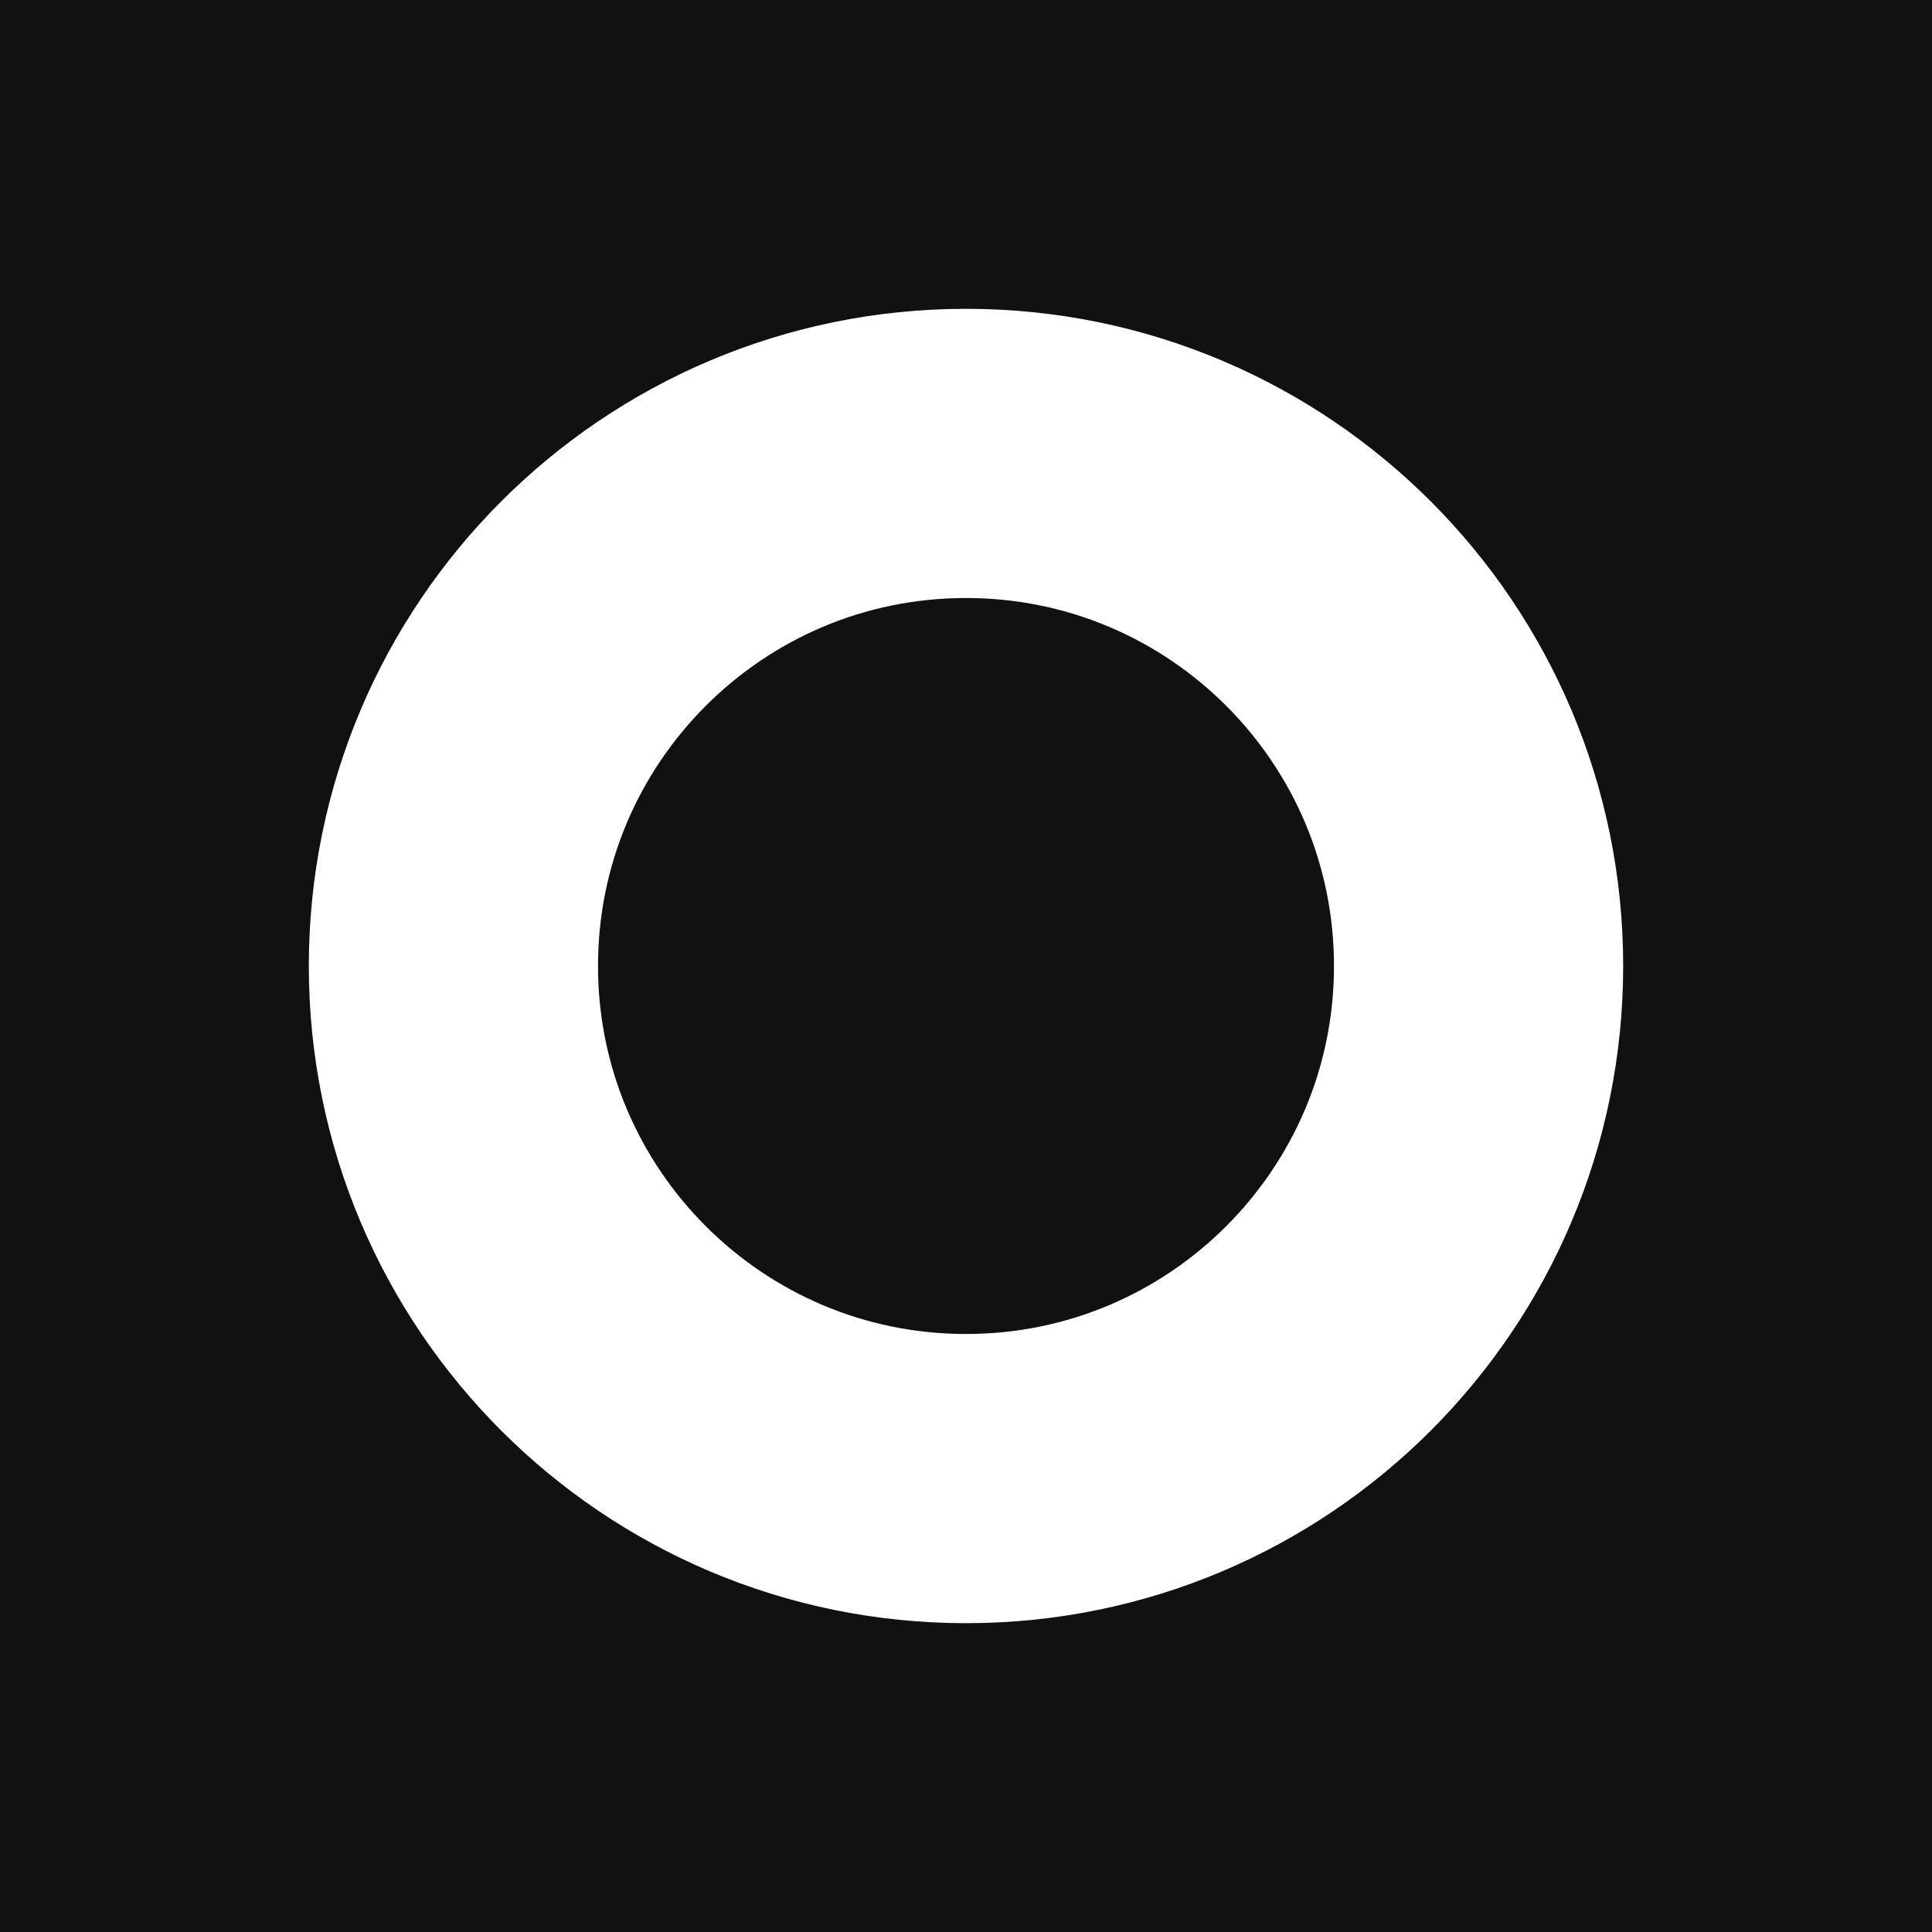
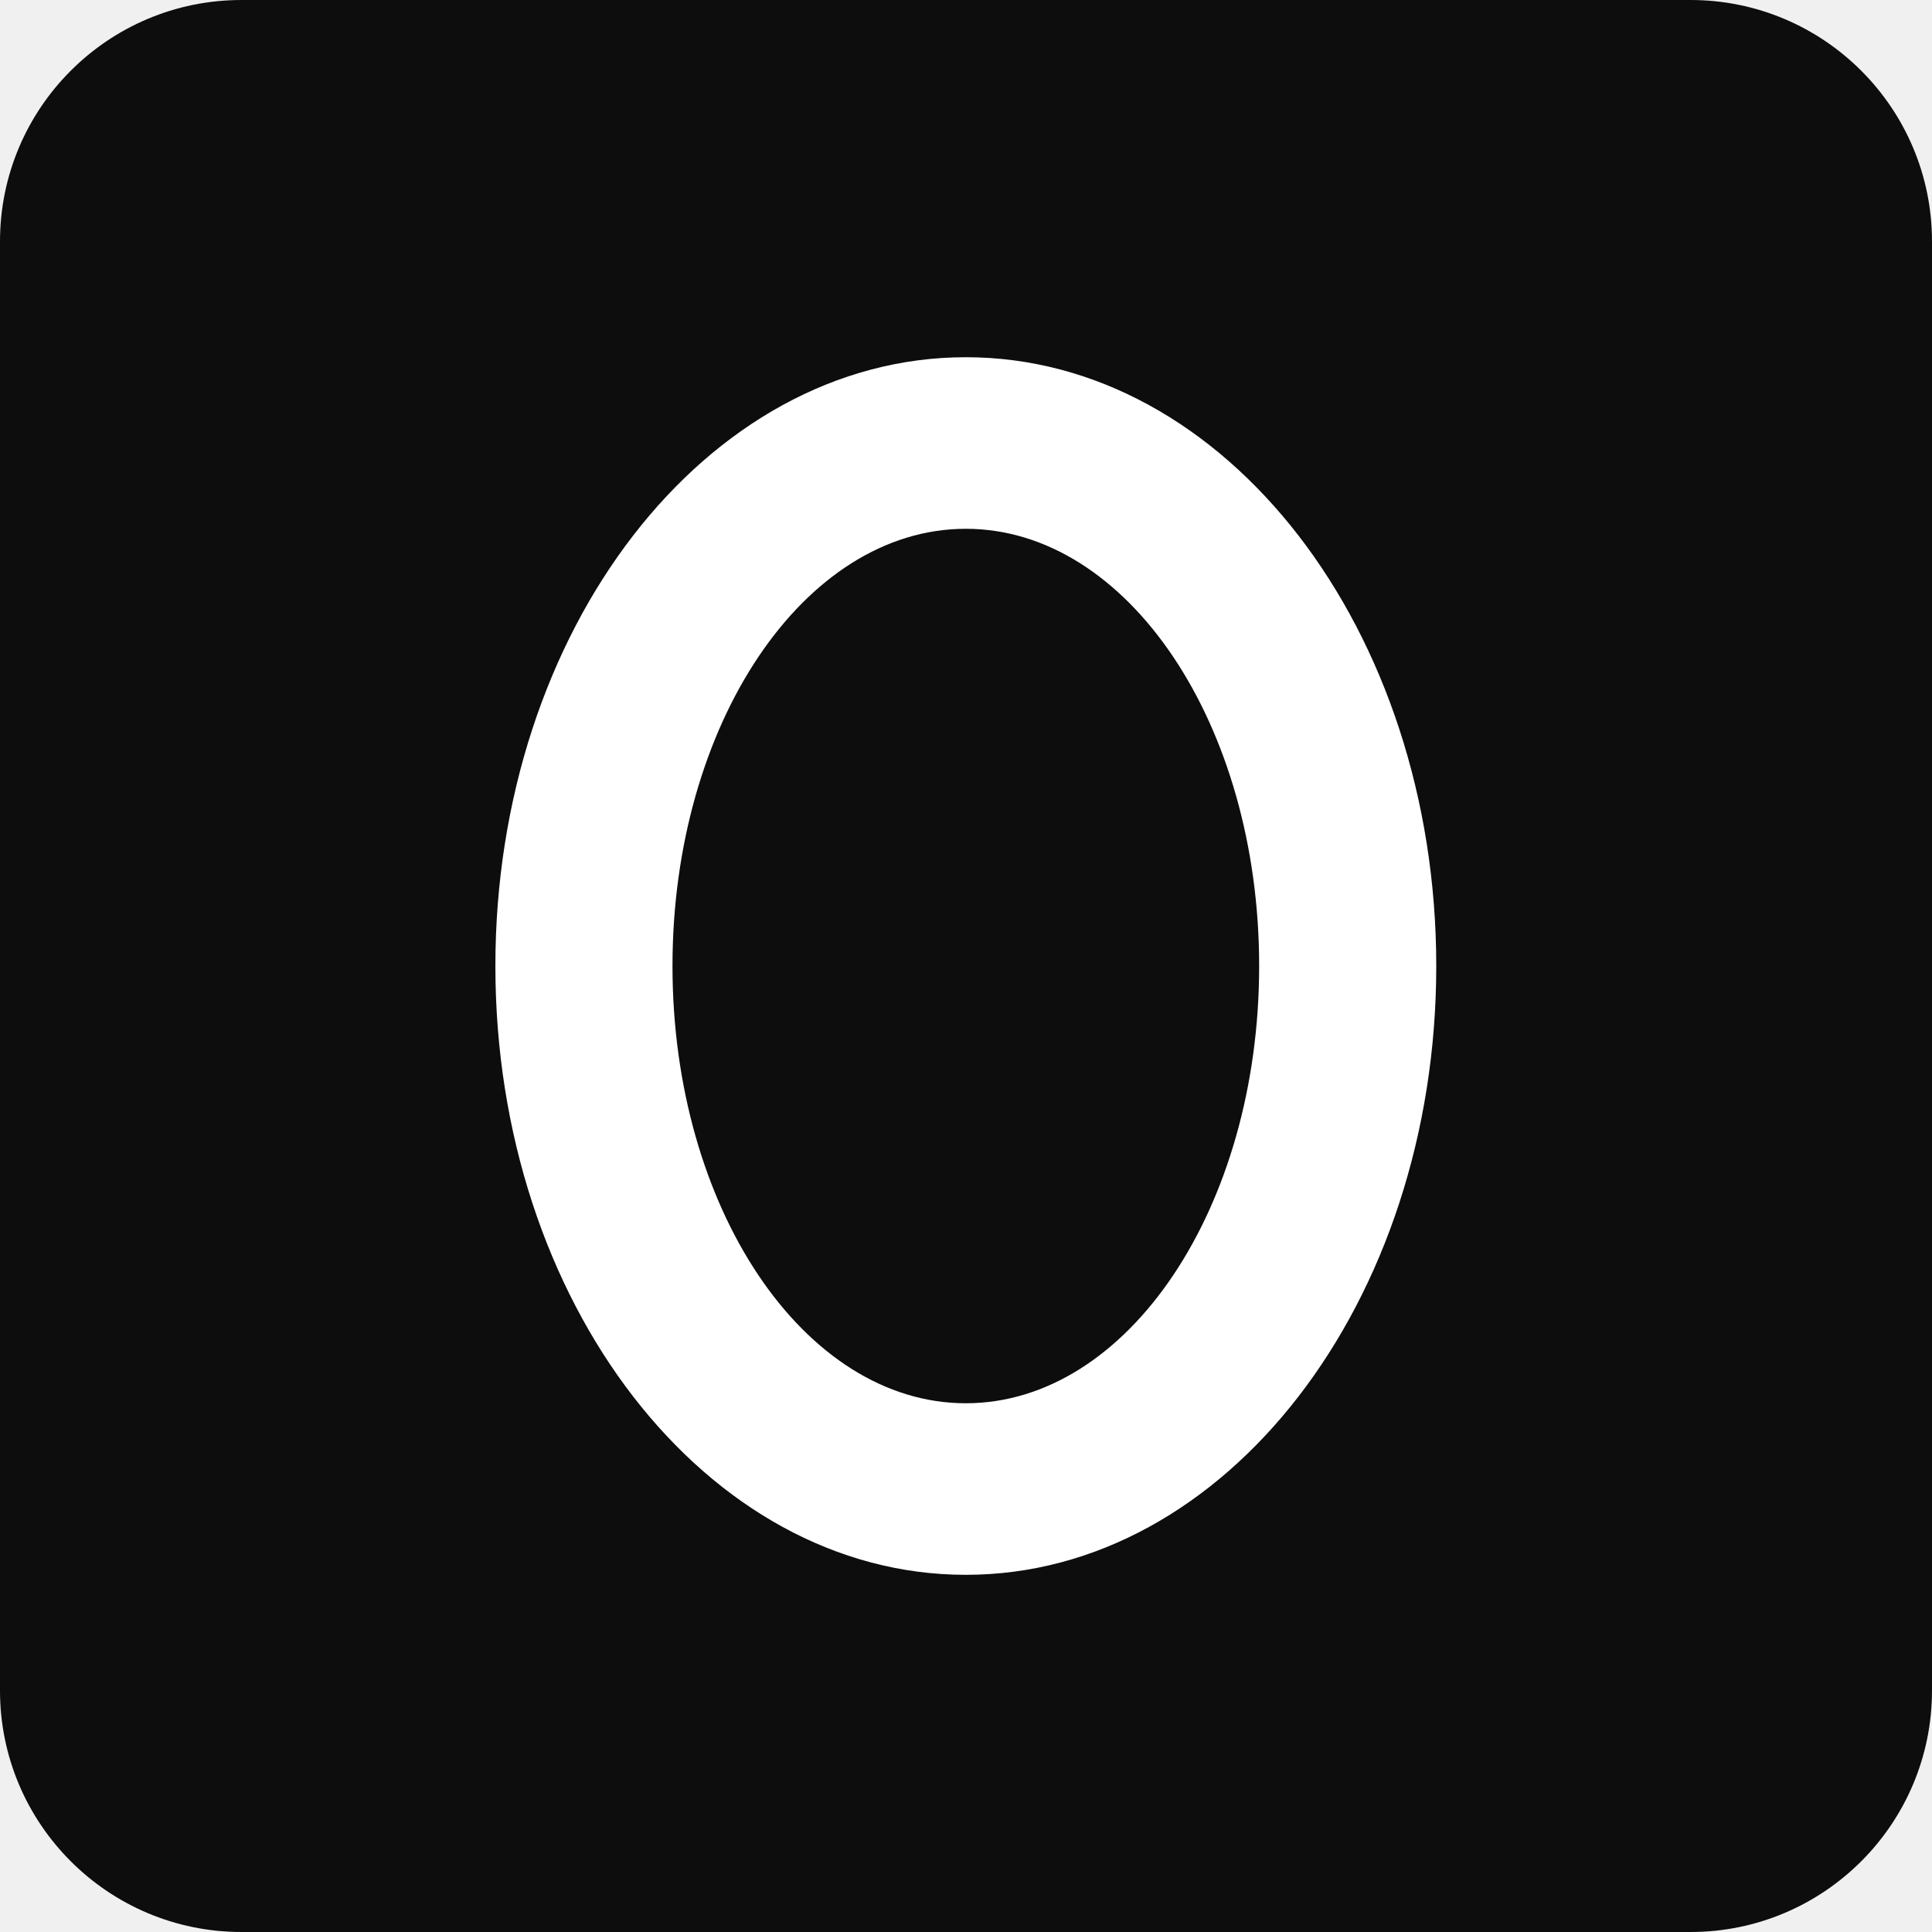
<svg xmlns="http://www.w3.org/2000/svg" viewBox="0 0 32 32">
-   <rect width="32" height="32" fill="#111111" />
-   <circle cx="16" cy="16" r="8.49" fill="#111111" stroke="#ffffff" stroke-width="4.79" />
+   <rect width="32" height="32" rx="4" fill="#0d0d0d" />
+   <path transform="translate(6.83 5) scale(0.9167)" d="M10 1A8.5 11 0 1 1 10 23A8.5 11 0 1 1 10 1ZM10 4.1A5.3 7.9 0 1 0 10 19.9A5.3 7.9 0 1 0 10 4.1Z" fill="#ffffff" fill-rule="evenodd" />
</svg>
